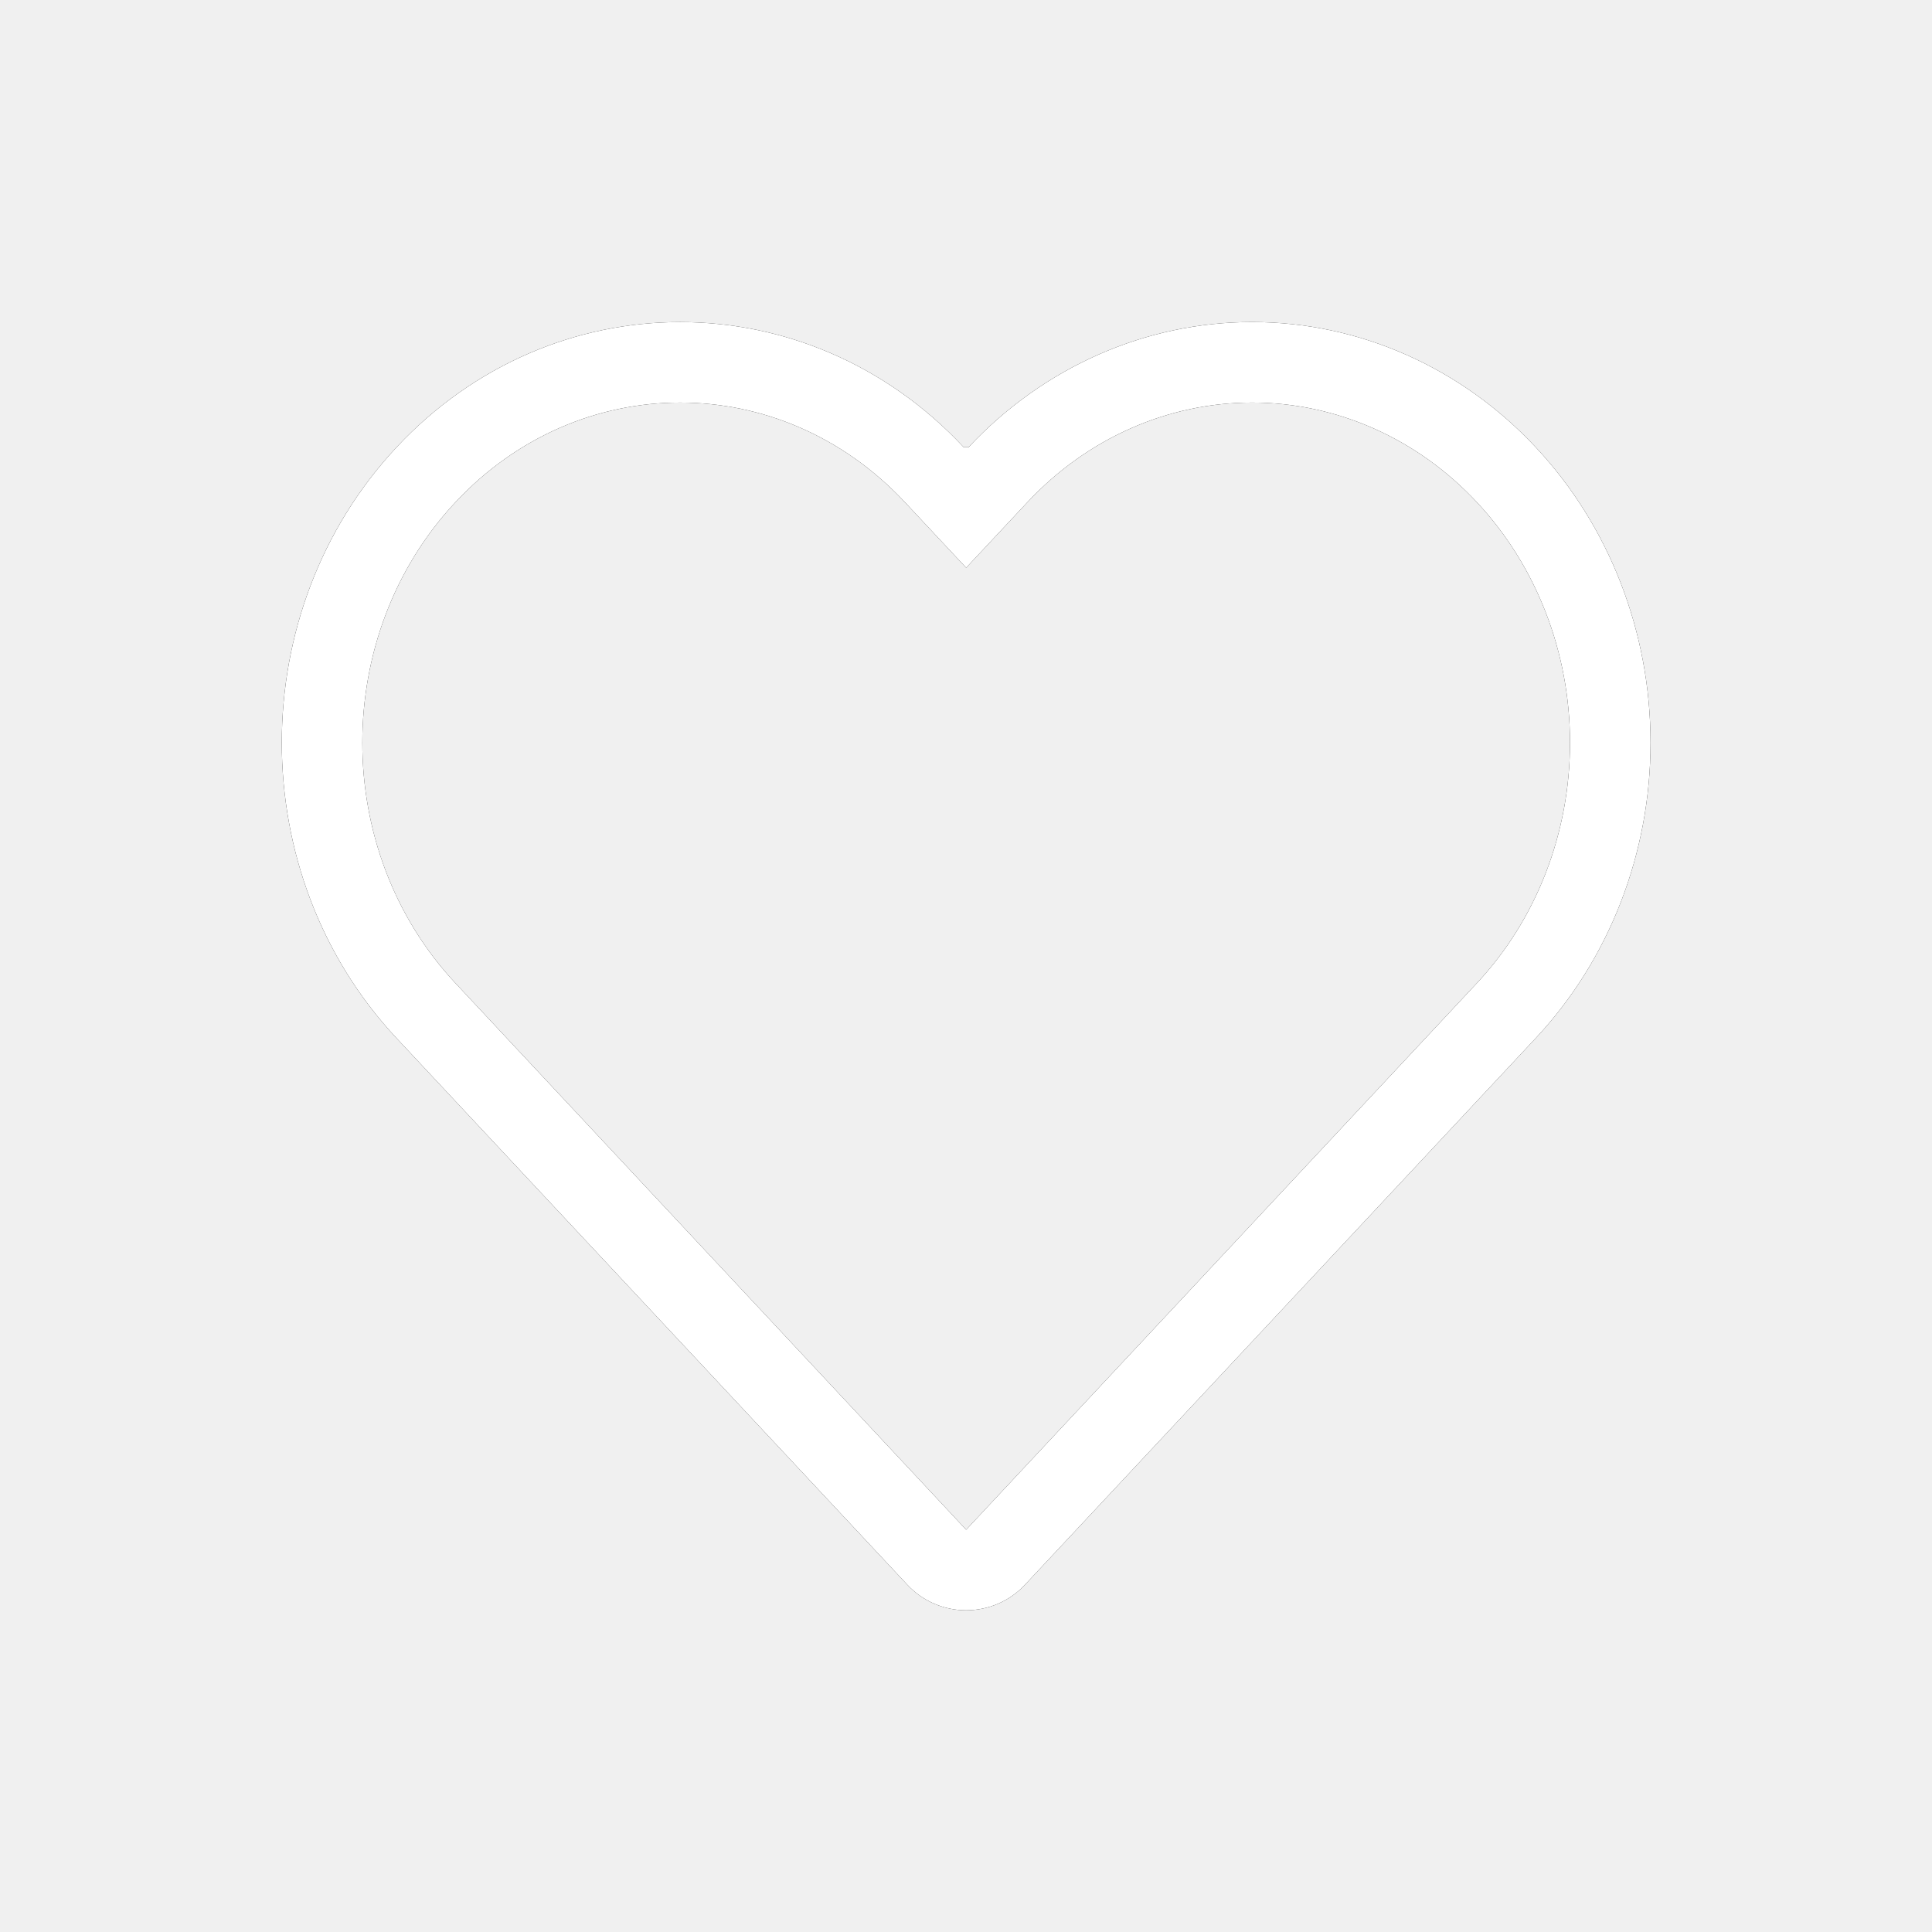
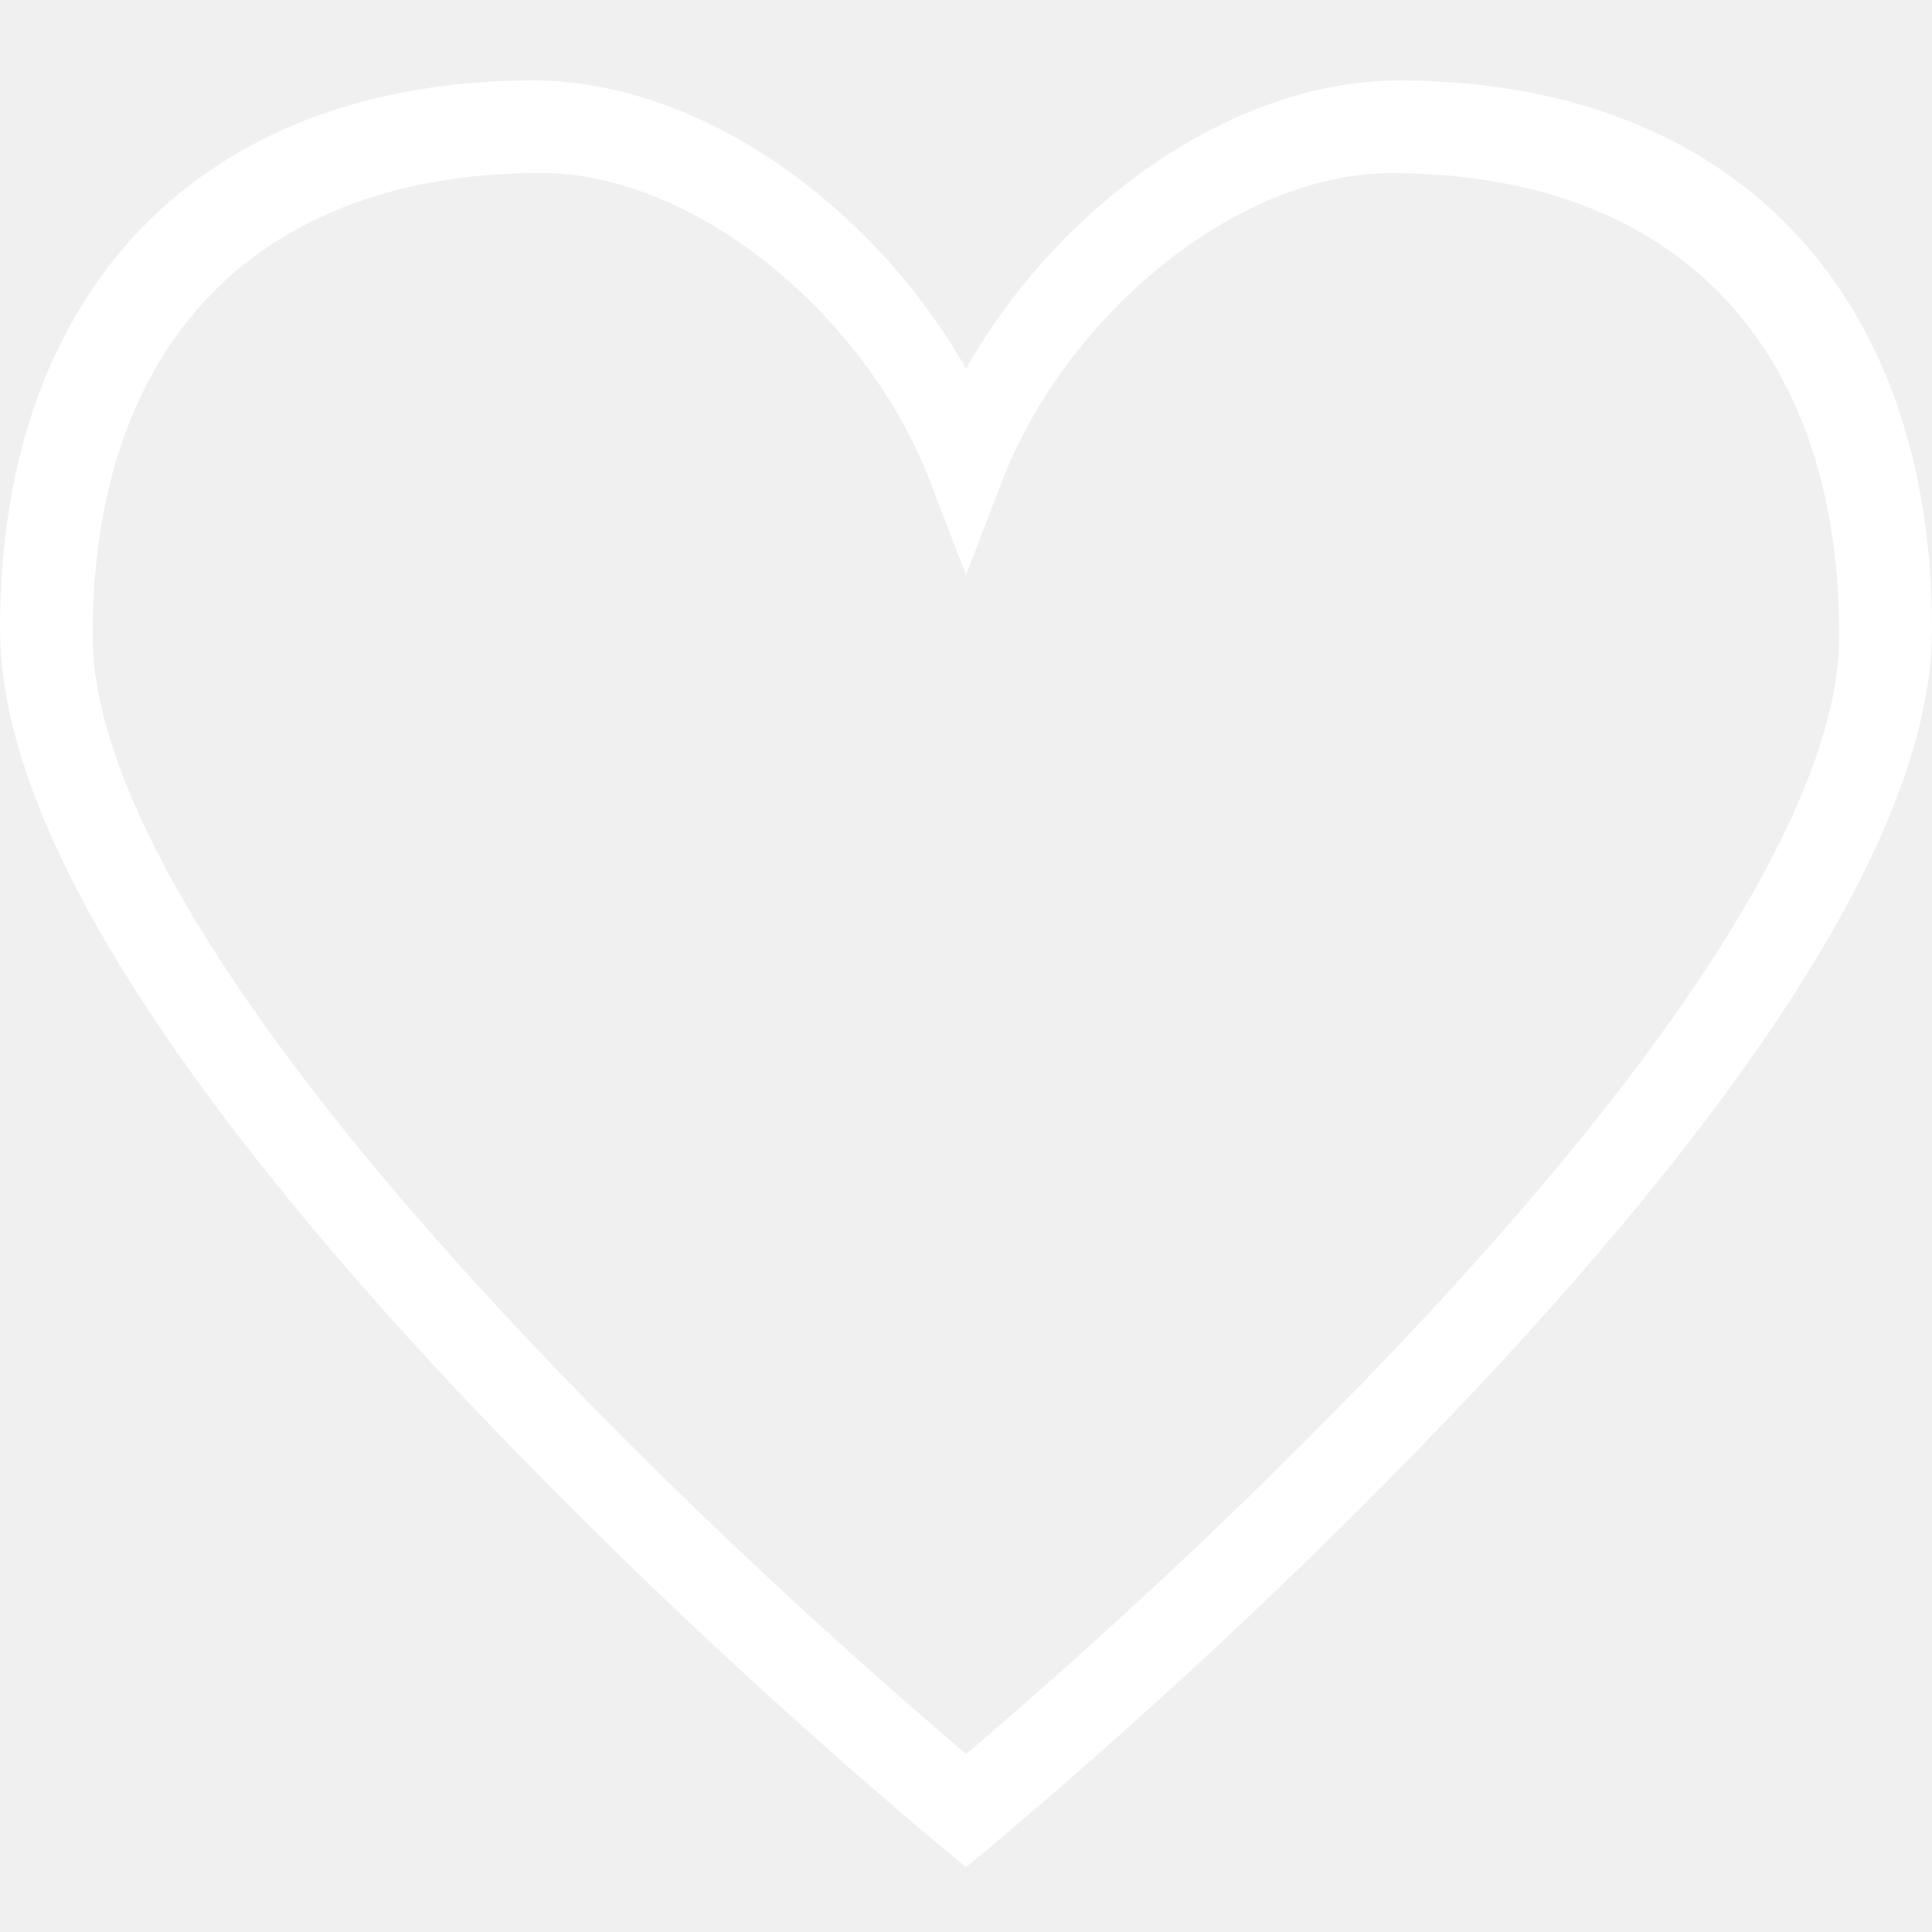
- <svg xmlns="http://www.w3.org/2000/svg" xmlns:xlink="http://www.w3.org/1999/xlink" width="38" height="38" viewBox="0 0 38 38">
-   <defs>
-     <path id="cb6v2kf45a" d="M29.048 9.878c-1.172-1.255-2.762-1.96-4.42-1.96s-3.248.705-4.42 1.96l-1.205 1.289-1.205-1.289c-2.441-2.613-6.4-2.613-8.84 0-2.442 2.612-2.442 6.848 0 9.46l10.045 10.75 10.045-10.75c1.173-1.254 1.832-2.955 1.832-4.73 0-1.774-.659-3.476-1.832-4.73zM19.05 8.797c1.469-1.572 3.477-2.463 5.578-2.463 2.101 0 4.109.89 5.578 2.463 1.449 1.55 2.258 3.639 2.258 5.811 0 2.173-.81 4.262-2.259 5.812L20.16 31.17c-.626.67-1.688.67-2.314 0L7.8 20.42c-3.01-3.221-3.01-8.402 0-11.623 3.067-3.283 8.088-3.283 11.155 0h.095z" />
-   </defs>
-   <g fill="none" fill-rule="evenodd">
-     <g>
-       <g>
-         <g>
-           <g transform="translate(-976 -447) translate(0 437) translate(812) translate(164 10)">
-             <path d="M0 0H38.006V38.006H0z" />
-             <mask id="ycxpg8r1lb" fill="#fff">
-               <use xlink:href="#cb6v2kf45a" />
-             </mask>
-             <use fill="#000" fill-rule="nonzero" xlink:href="#cb6v2kf45a" />
-             <g fill="#fff" mask="url(#ycxpg8r1lb)">
-               <path d="M0 0H38.006V38.006H0z" transform="rotate(-180 19.003 19.003)" />
-             </g>
-           </g>
-         </g>
-       </g>
-     </g>
-   </g>
+ <svg xmlns="http://www.w3.org/2000/svg" width="26" height="26" viewBox="0 0 26 26" fill="none">
+   <path d="M18.824 1.083C23.266 1.083 26 3.877 26 8.459c0 1.763-1.041 3.932-2.92 6.449-.965 1.291-2.135 2.65-3.463 4.048a77.595 77.595 0 0 1-4.32 4.187 77.438 77.438 0 0 1-1.967 1.712l-.33.272-.33-.273c-.101-.082-.286-.238-.545-.46a79.133 79.133 0 0 1-1.423-1.25 77.58 77.58 0 0 1-4.319-4.188c-1.33-1.398-2.497-2.757-3.462-4.048C1.04 12.39 0 10.22 0 8.457c0-4.58 2.734-7.374 7.176-7.374 2.253 0 4.582 1.693 5.824 3.879 1.24-2.188 3.569-3.878 5.824-3.878zM13 23.607l.195-.167c.415-.356.88-.762 1.38-1.213a75.266 75.266 0 0 0 4.186-4.058c1.279-1.348 2.402-2.652 3.324-3.886 1.726-2.31 2.667-4.272 2.667-5.727 0-3.943-2.235-6.226-6.029-6.226-2.087 0-4.386 1.916-5.245 4.164L13 7.74l-.477-1.248c-.86-2.247-3.16-4.164-5.247-4.164-3.794 0-6.03 2.283-6.03 6.226 0 1.455.943 3.417 2.668 5.727.92 1.235 2.044 2.538 3.324 3.886a75.31 75.31 0 0 0 4.187 4.059c.518.466 1.044.926 1.575 1.378v.001z" fill="#fff" />
</svg>
